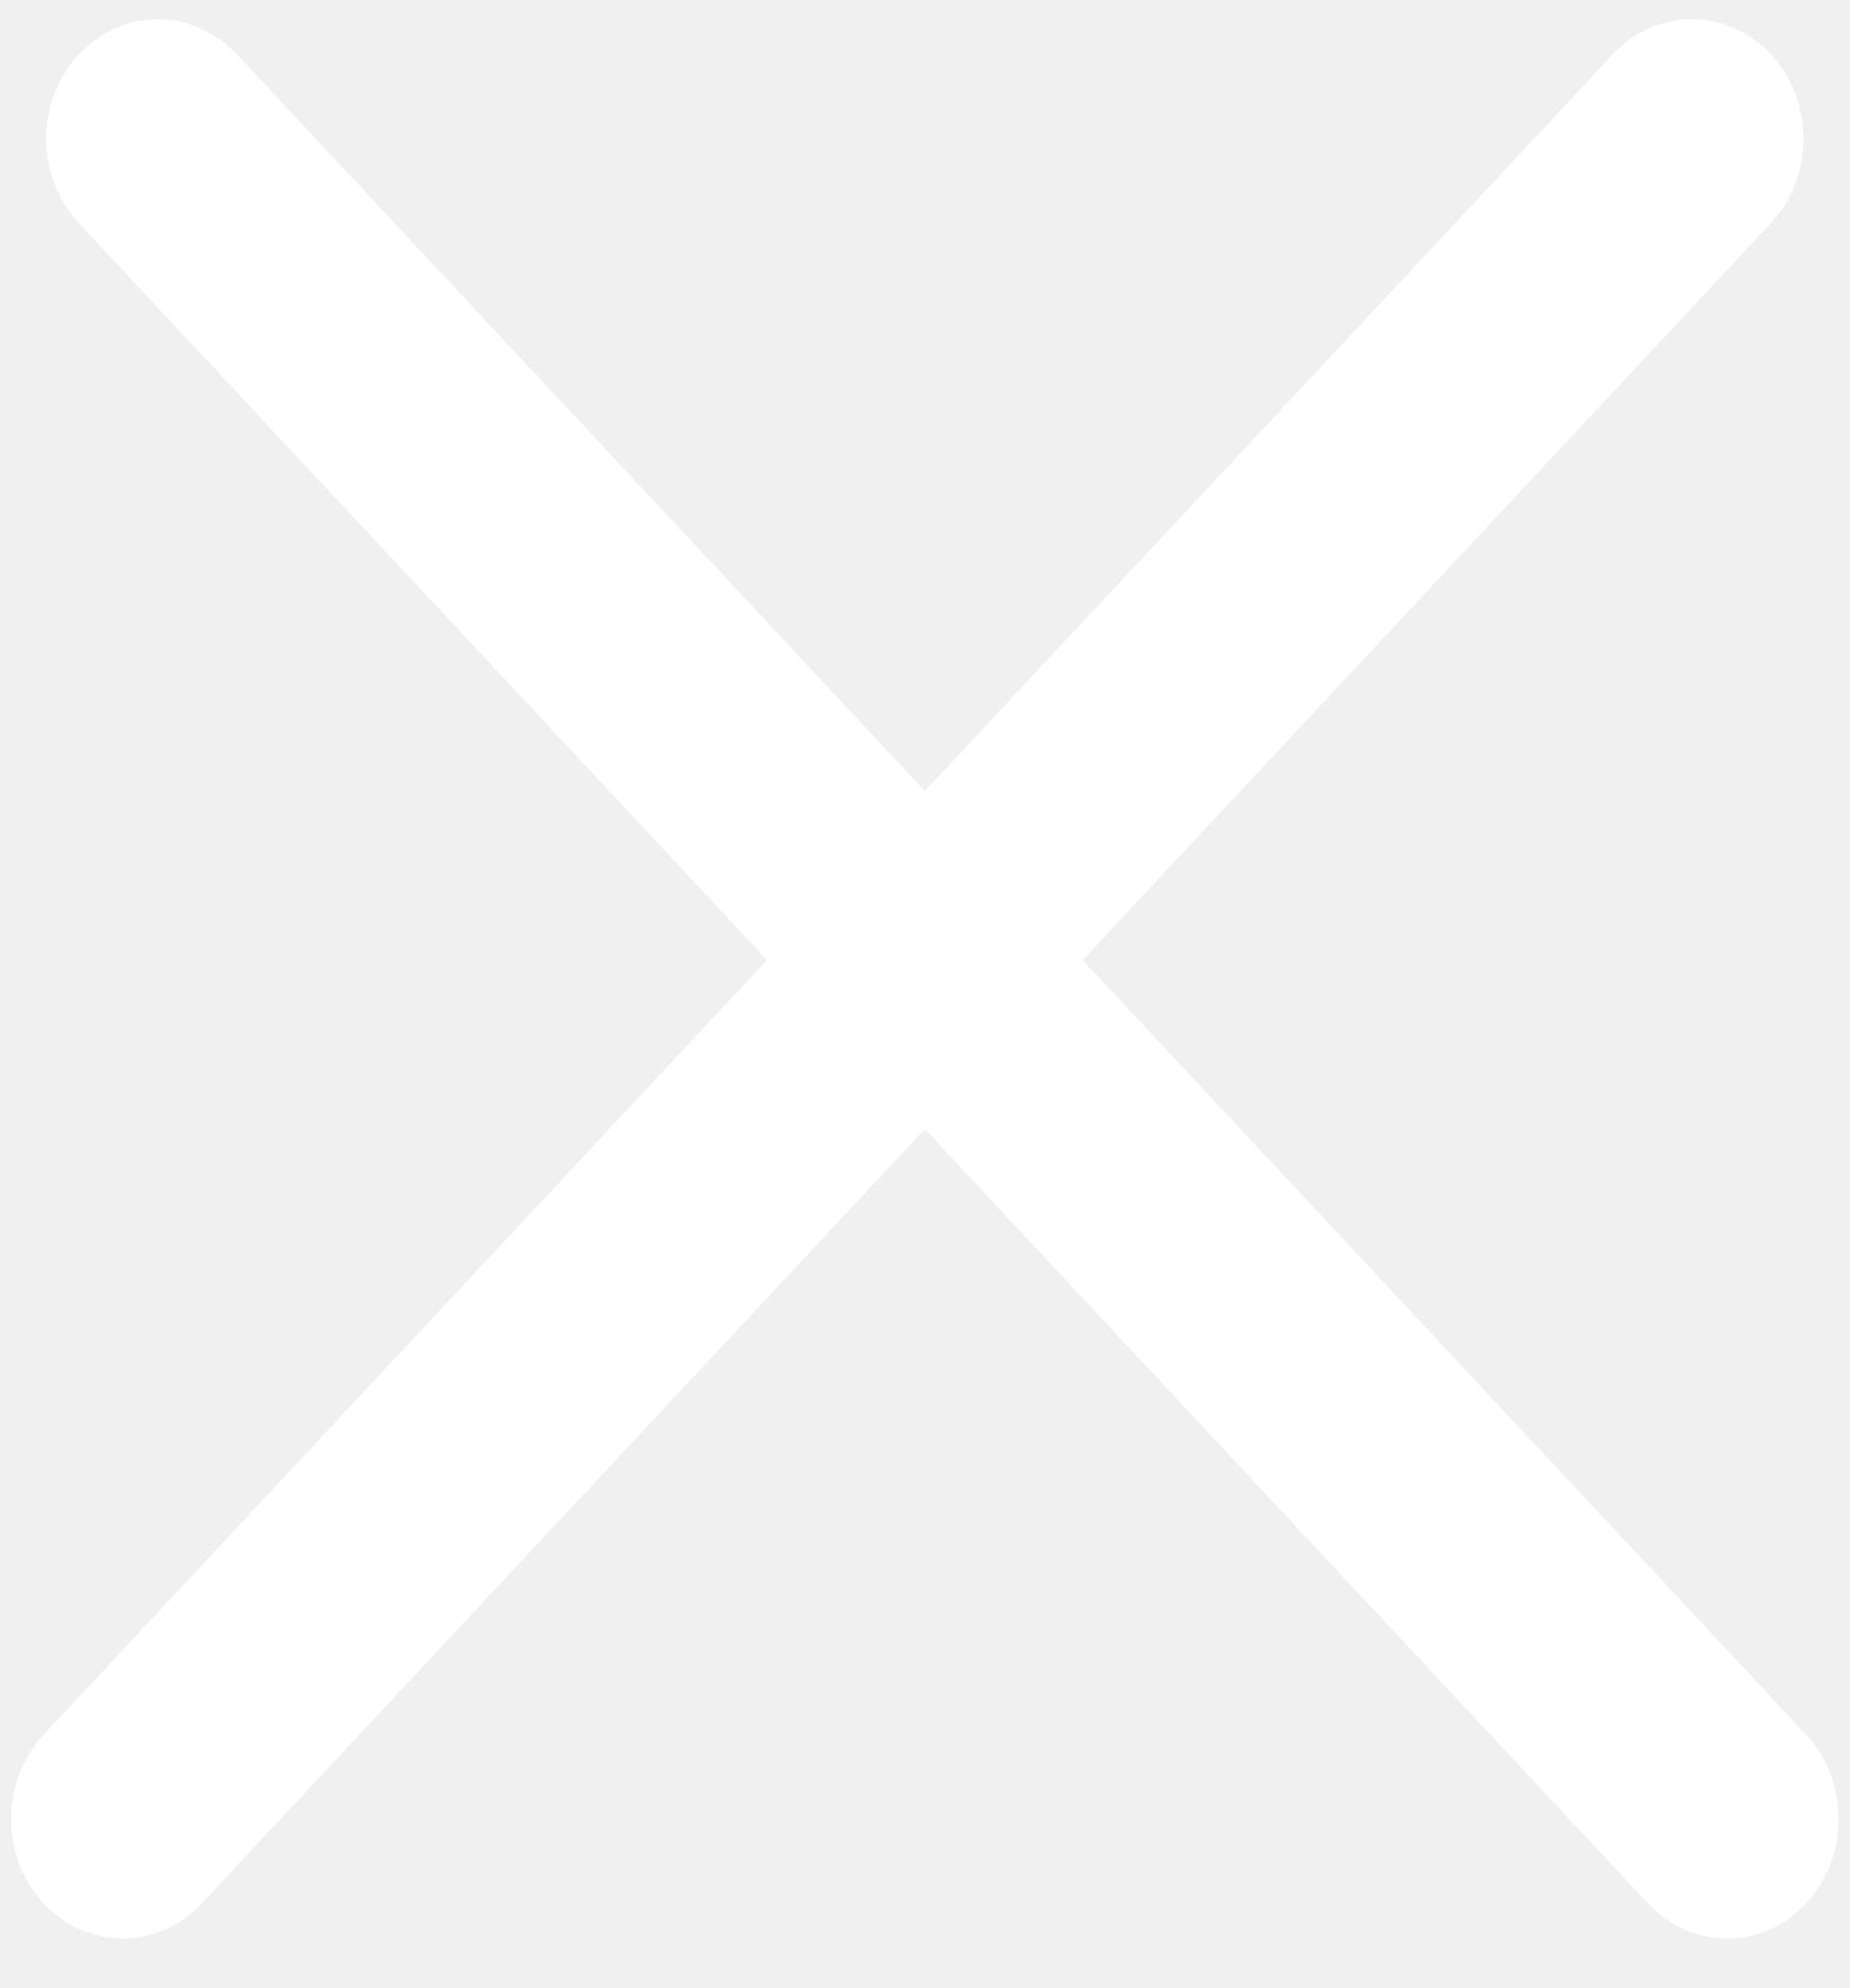
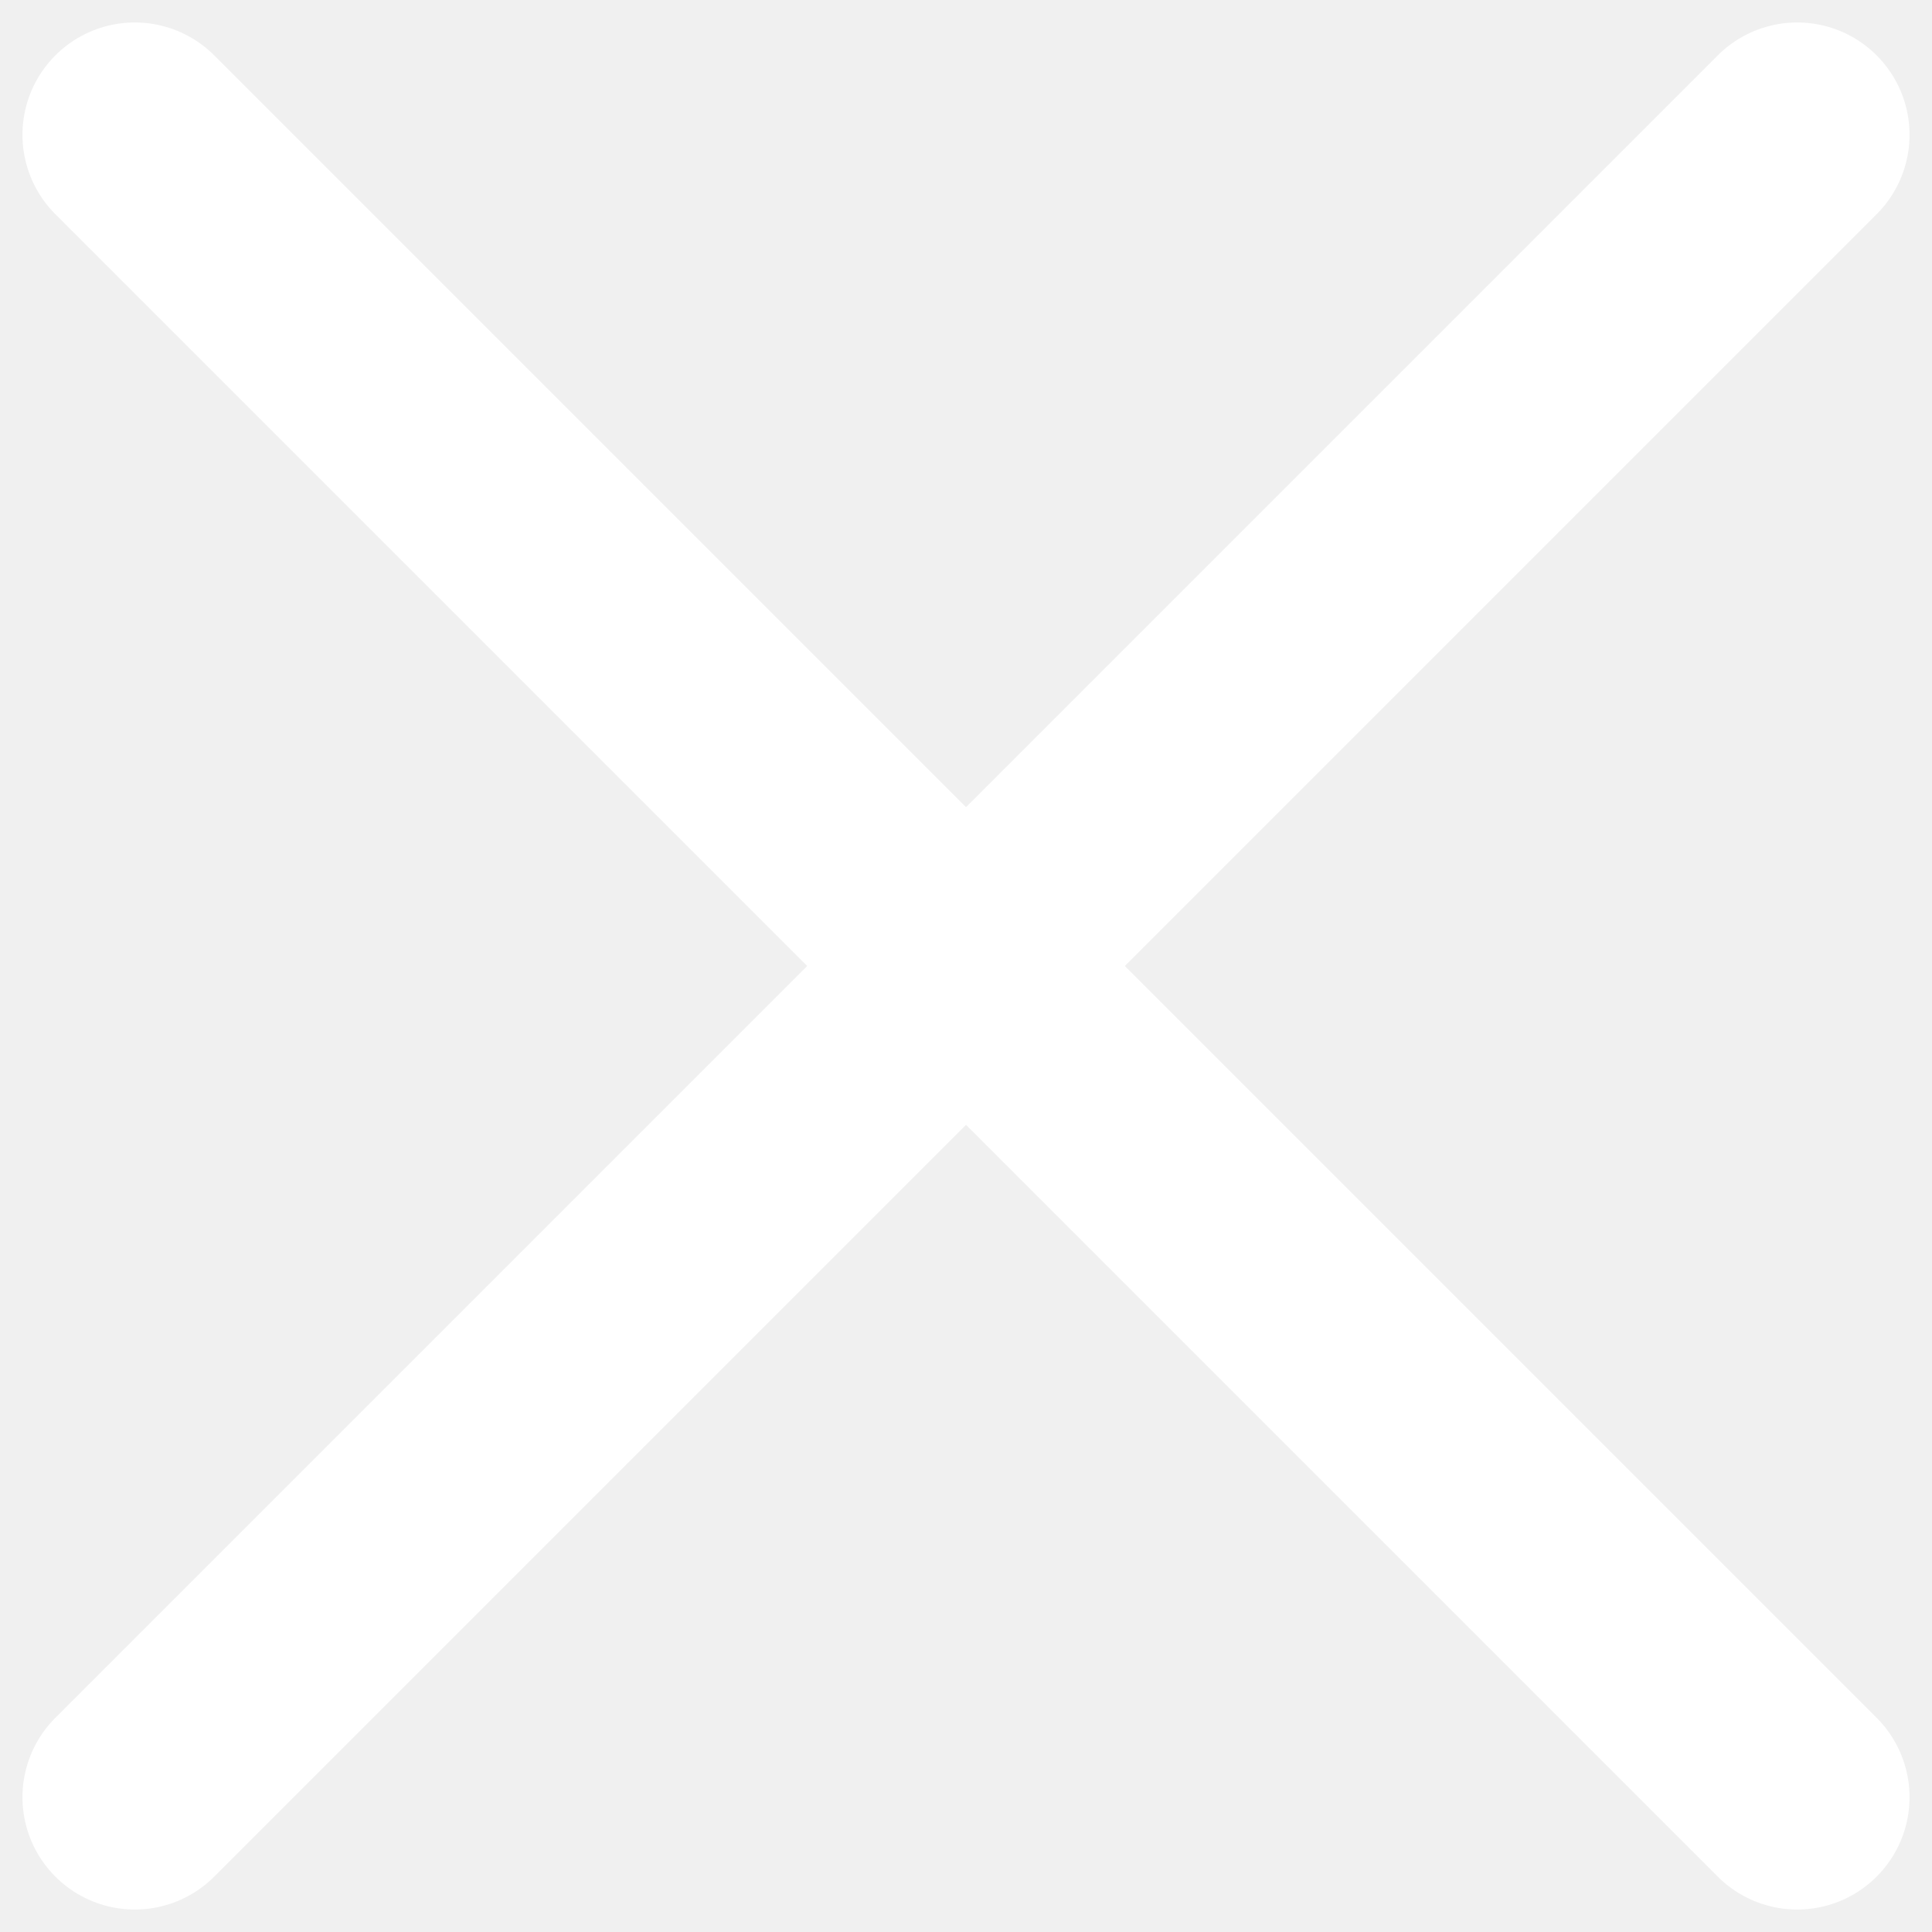
- <svg xmlns="http://www.w3.org/2000/svg" width="40" height="43" viewBox="0 0 40 43" fill="none">
-   <line x1="2.5" y1="-2.5" x2="52.225" y2="-2.5" transform="matrix(0.682457 0.730926 -0.682457 0.730926 0 3)" stroke="white" stroke-width="5" stroke-linecap="round" />
-   <line x1="2.5" y1="-2.5" x2="52.225" y2="-2.5" transform="matrix(0.682457 -0.730926 0.682457 0.730926 2.65259 43)" stroke="white" stroke-width="5" stroke-linecap="round" />
+ <svg xmlns="http://www.w3.org/2000/svg" width="43" height="43" viewBox="0 0 43 43" fill="none">
+   <path d="M3 3L40 40" stroke="white" stroke-width="5" stroke-linecap="round" />
+   <path d="M40 3L3 40" stroke="white" stroke-width="5" stroke-linecap="round" />
</svg>
